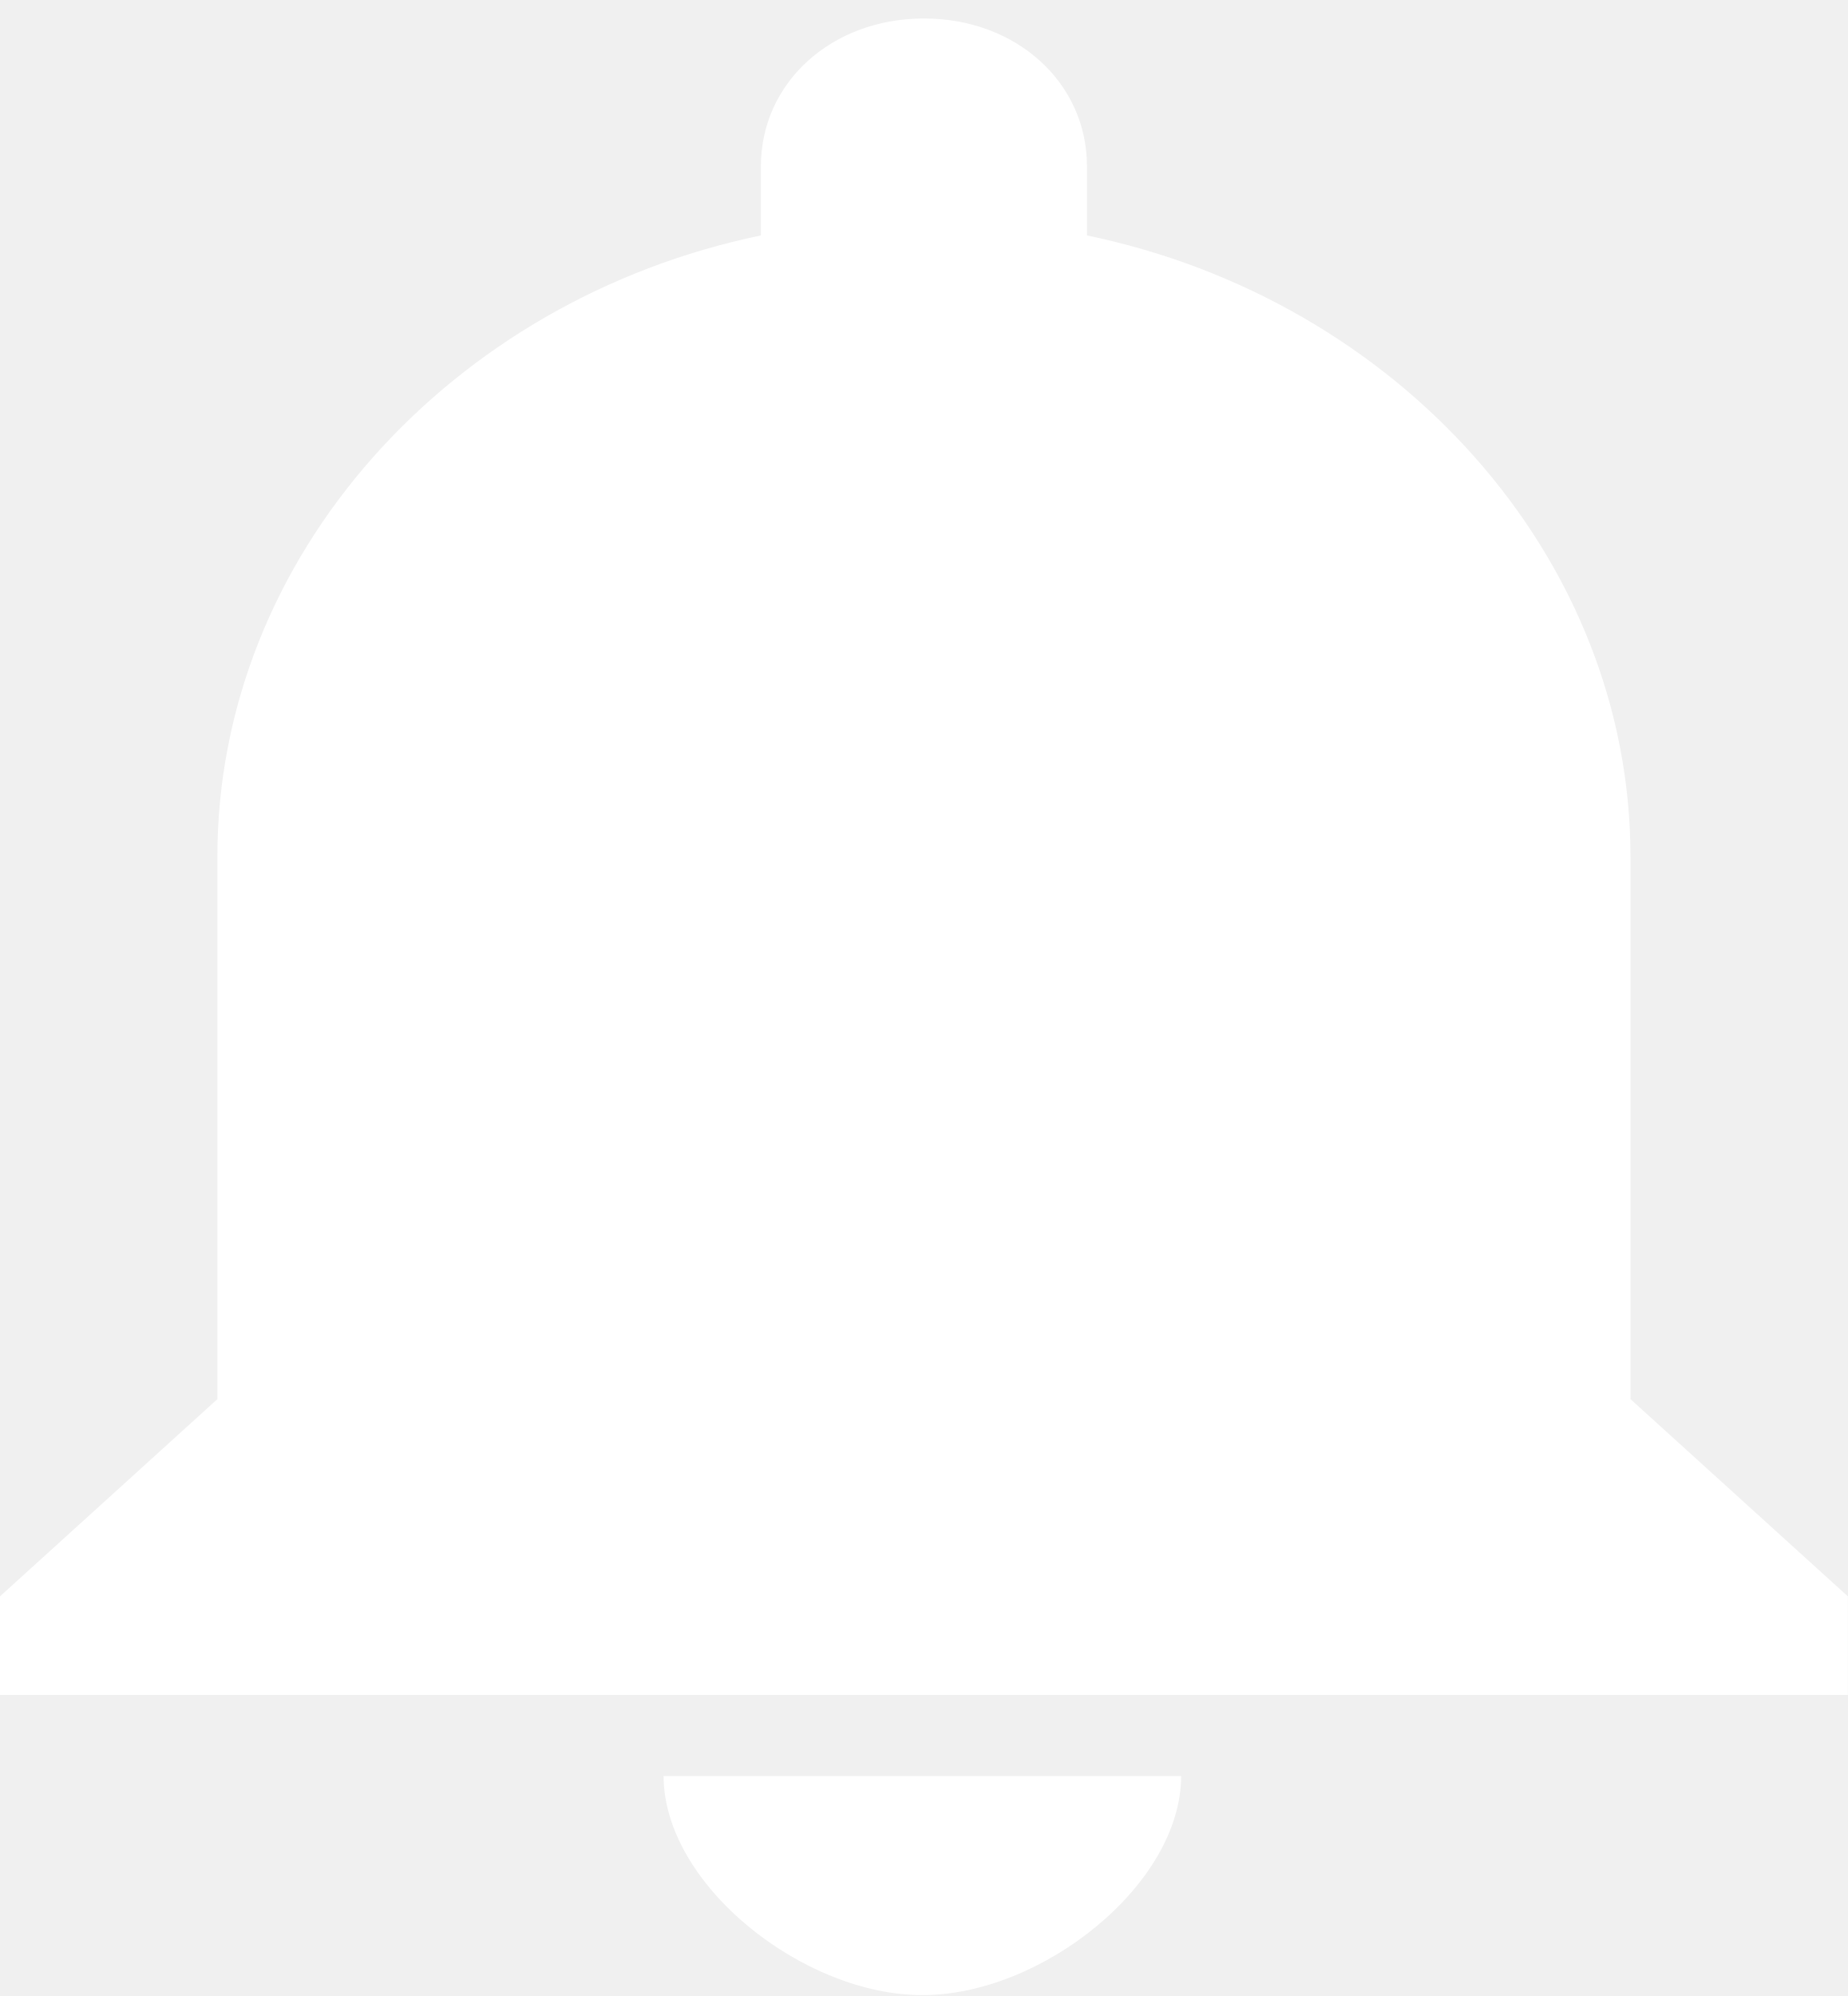
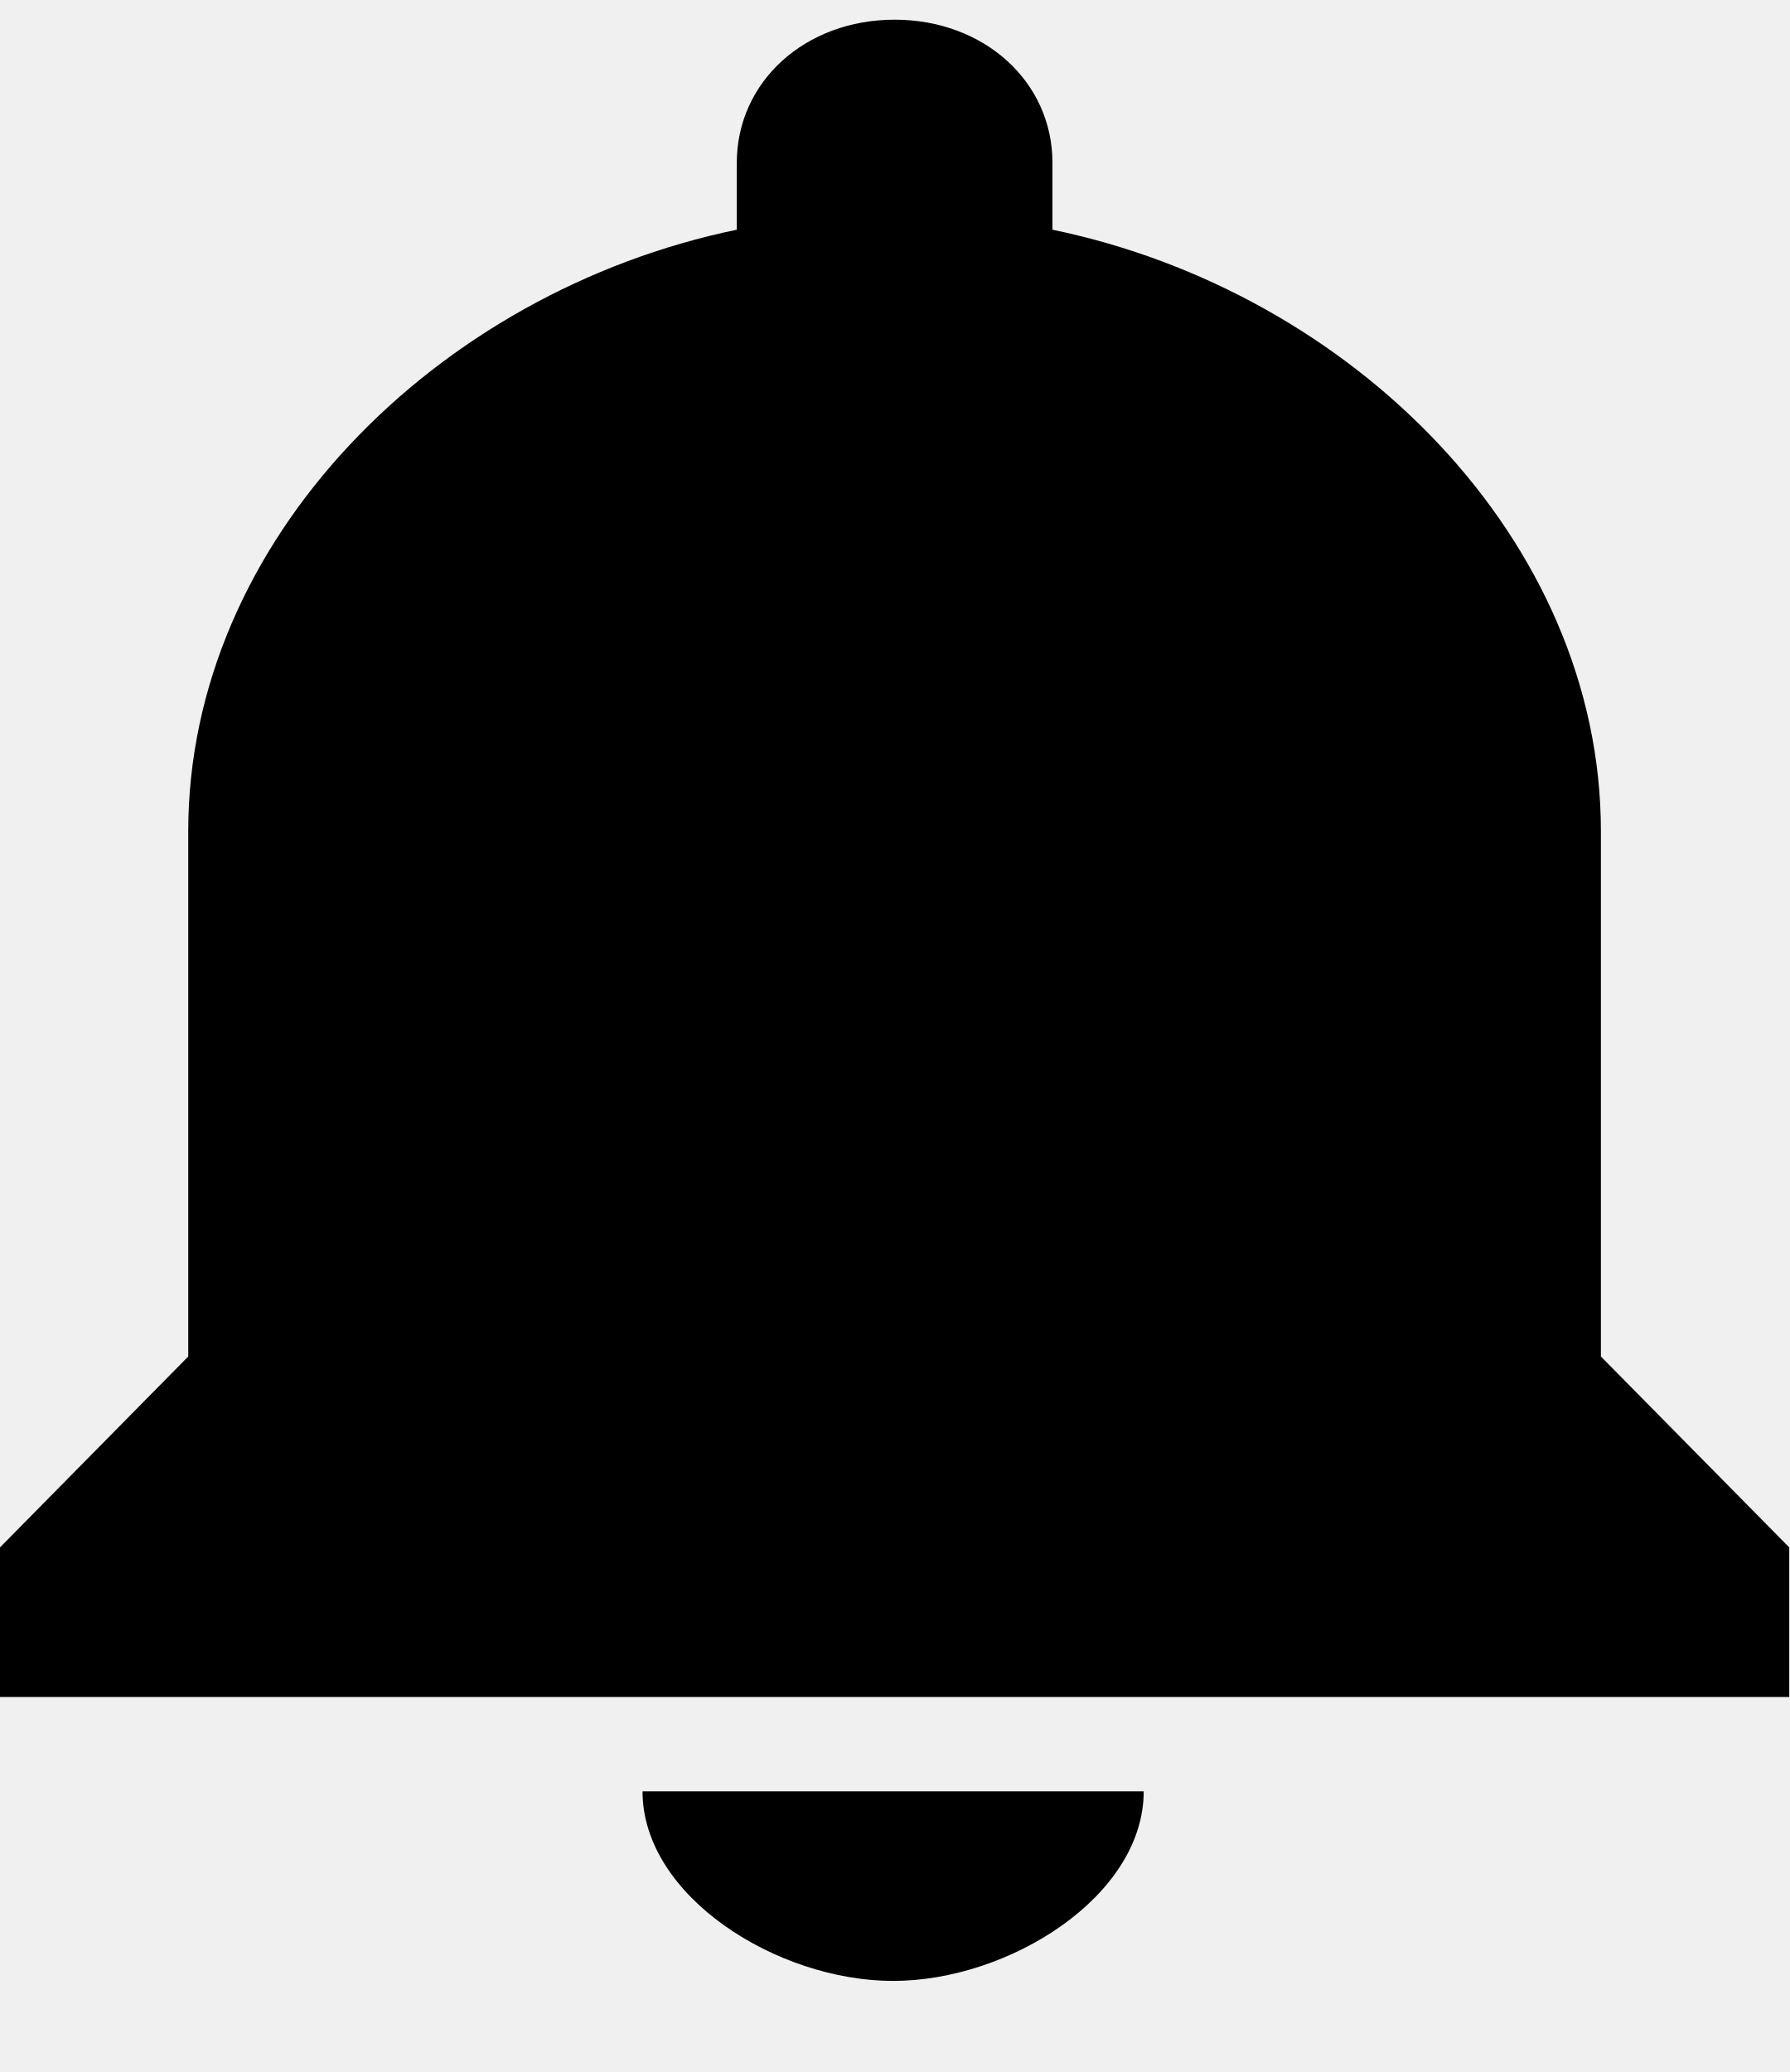
- <svg xmlns="http://www.w3.org/2000/svg" width="25px" height="27px" viewBox="0 0 25 27" version="1.1">
+ <svg xmlns="http://www.w3.org/2000/svg" width="19px" height="22px" viewBox="0 0 19 22" version="1.1">
  <g id="Page-1" stroke="none" stroke-width="1" fill="none" fill-rule="evenodd">
-     <path d="M12.479,26.988 C14.097,26.988 15.98,25.491 15.98,24.024 L8.978,24.024 C8.978,25.491 10.861,26.988 12.479,26.988 Z M22.059,18.926 L22.059,11.589 C22.059,7.52 18.897,4.052 14.706,3.185 L14.706,2.251 C14.706,1.117 13.75,0.25 12.5,0.25 C11.25,0.25 10.294,1.117 10.294,2.251 L10.294,3.185 C6.103,4.052 2.941,7.52 2.941,11.589 L2.941,18.926 L0,21.594 L0,22.928 L25,22.928 L25,21.594 L22.059,18.926 Z" id="bell" fill="#FFFFFF" fill-rule="nonzero" />
+     <g id="Artboard" transform="translate(-65, -157)" fill-rule="nonzero" fill="#000000">
+       <g id="bell" transform="translate(65, 157)">
+         <path d="M9.484,21.033 C10.713,21.033 12.145,20.136 12.145,19.02 L6.823,19.02 C6.823,20.136 8.254,21.033 9.484,21.033 Z M17,14.403 L17,8.826 C17,5.734 14.362,3.098 11.176,2.439 L11.176,1.729 C11.176,0.867 10.45,0.209 9.5,0.209 C8.55,0.209 7.824,0.867 7.824,1.729 L7.824,2.439 C4.638,3.098 1.999,5.734 1.999,8.826 L1.999,14.403 L0,16.43 L0,18.018 L19,18.018 L19,16.43 L17,14.403 Z" />
+       </g>
+     </g>
  </g>
</svg>
